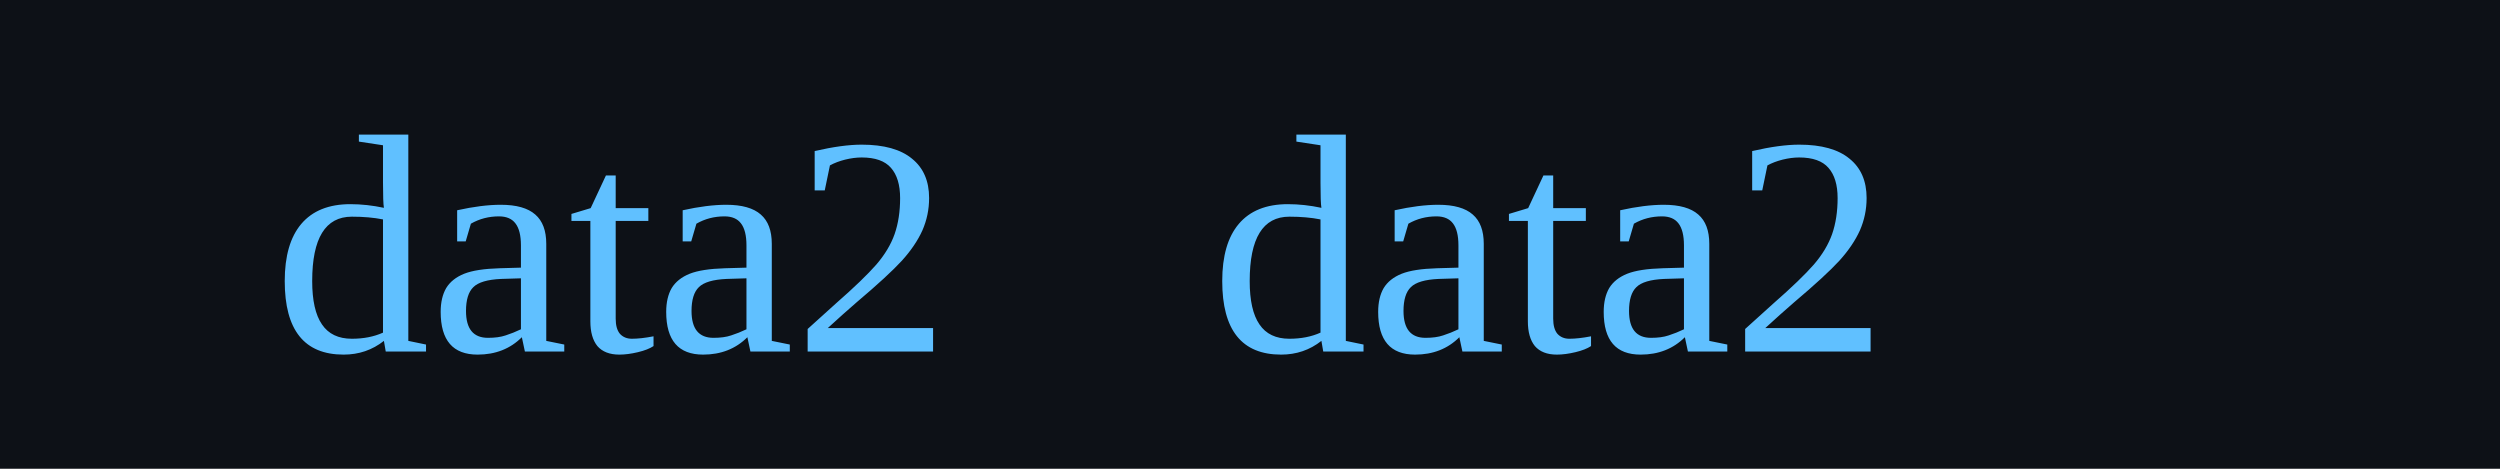
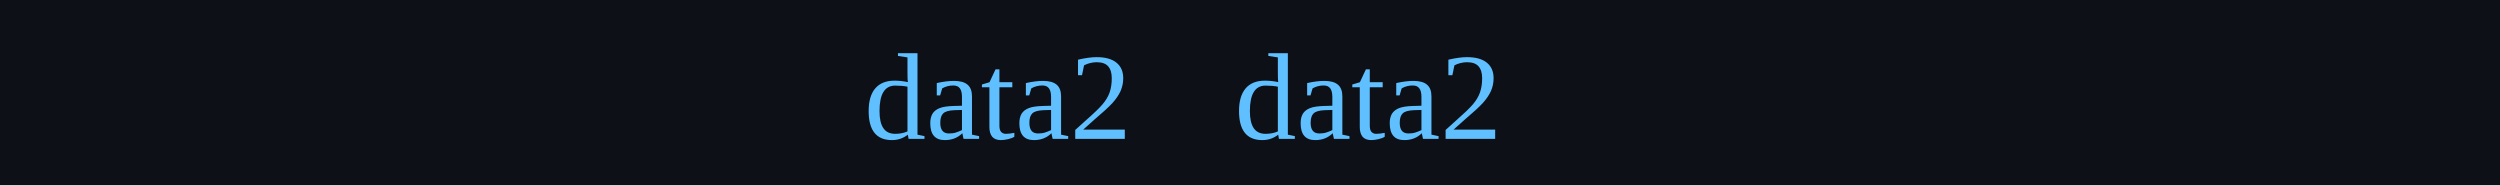
- <svg xmlns="http://www.w3.org/2000/svg" version="1.1" viewBox="274 264 128 24" width="128px" height="24px">
-   <rect fill="rgb(13,17,23)" fill-opacity="1" width="128" height="24" x="274" y="264" />
-   <text fill="rgb(96,192,255)" fill-opacity="1.0" font-size="16" x="288" y="282" textLength="40" lengthAdjust="spacingAndGlyphs">data2</text>
-   <text fill="rgb(96,192,255)" fill-opacity="1.0" font-size="16" x="336" y="282" textLength="40" lengthAdjust="spacingAndGlyphs">data2</text>
+ <svg xmlns="http://www.w3.org/2000/svg" version="1.1" viewBox="274 264 324 24" width="324px" height="24px">
+   <rect fill="rgb(13,17,23)" fill-opacity="1" width="324" height="24" x="274" y="264" />
+   <text fill="rgb(96,192,255)" fill-opacity="1.0" font-size="16" x="386" y="282" textLength="40" lengthAdjust="spacingAndGlyphs">data2</text>
+   <text fill="rgb(96,192,255)" fill-opacity="1.0" font-size="16" x="434" y="282" textLength="40" lengthAdjust="spacingAndGlyphs">data2</text>
</svg>
